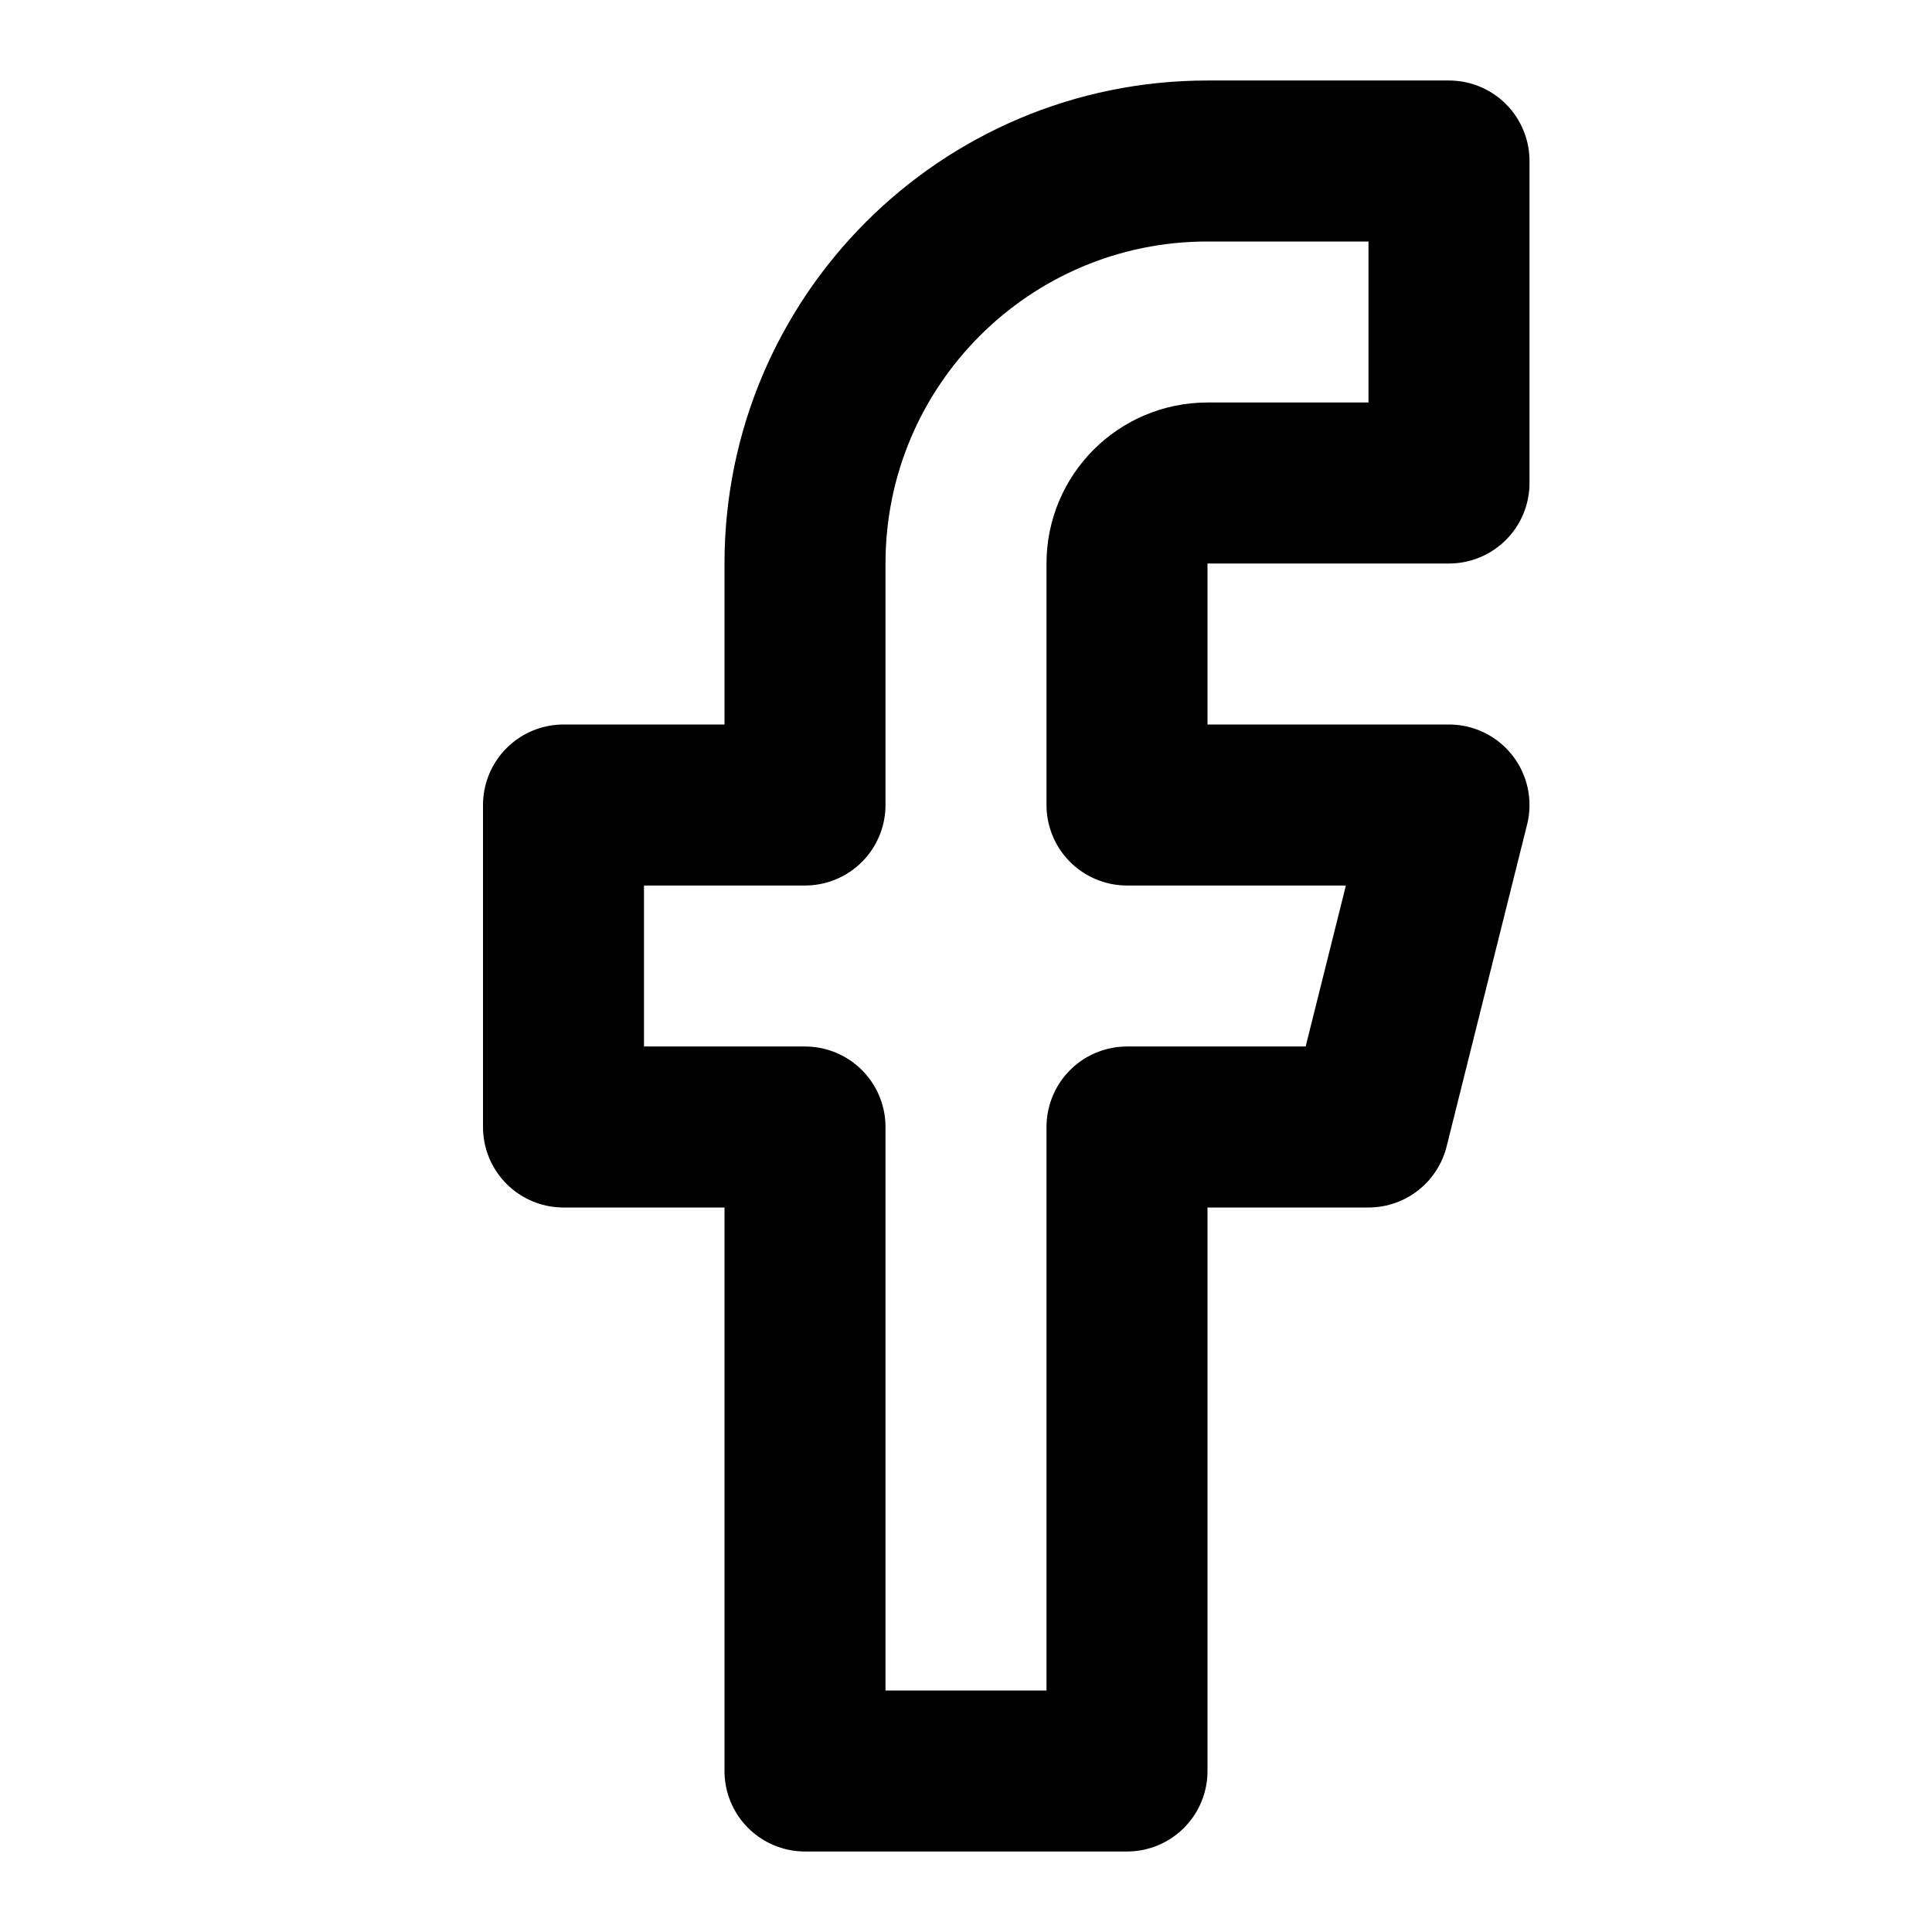
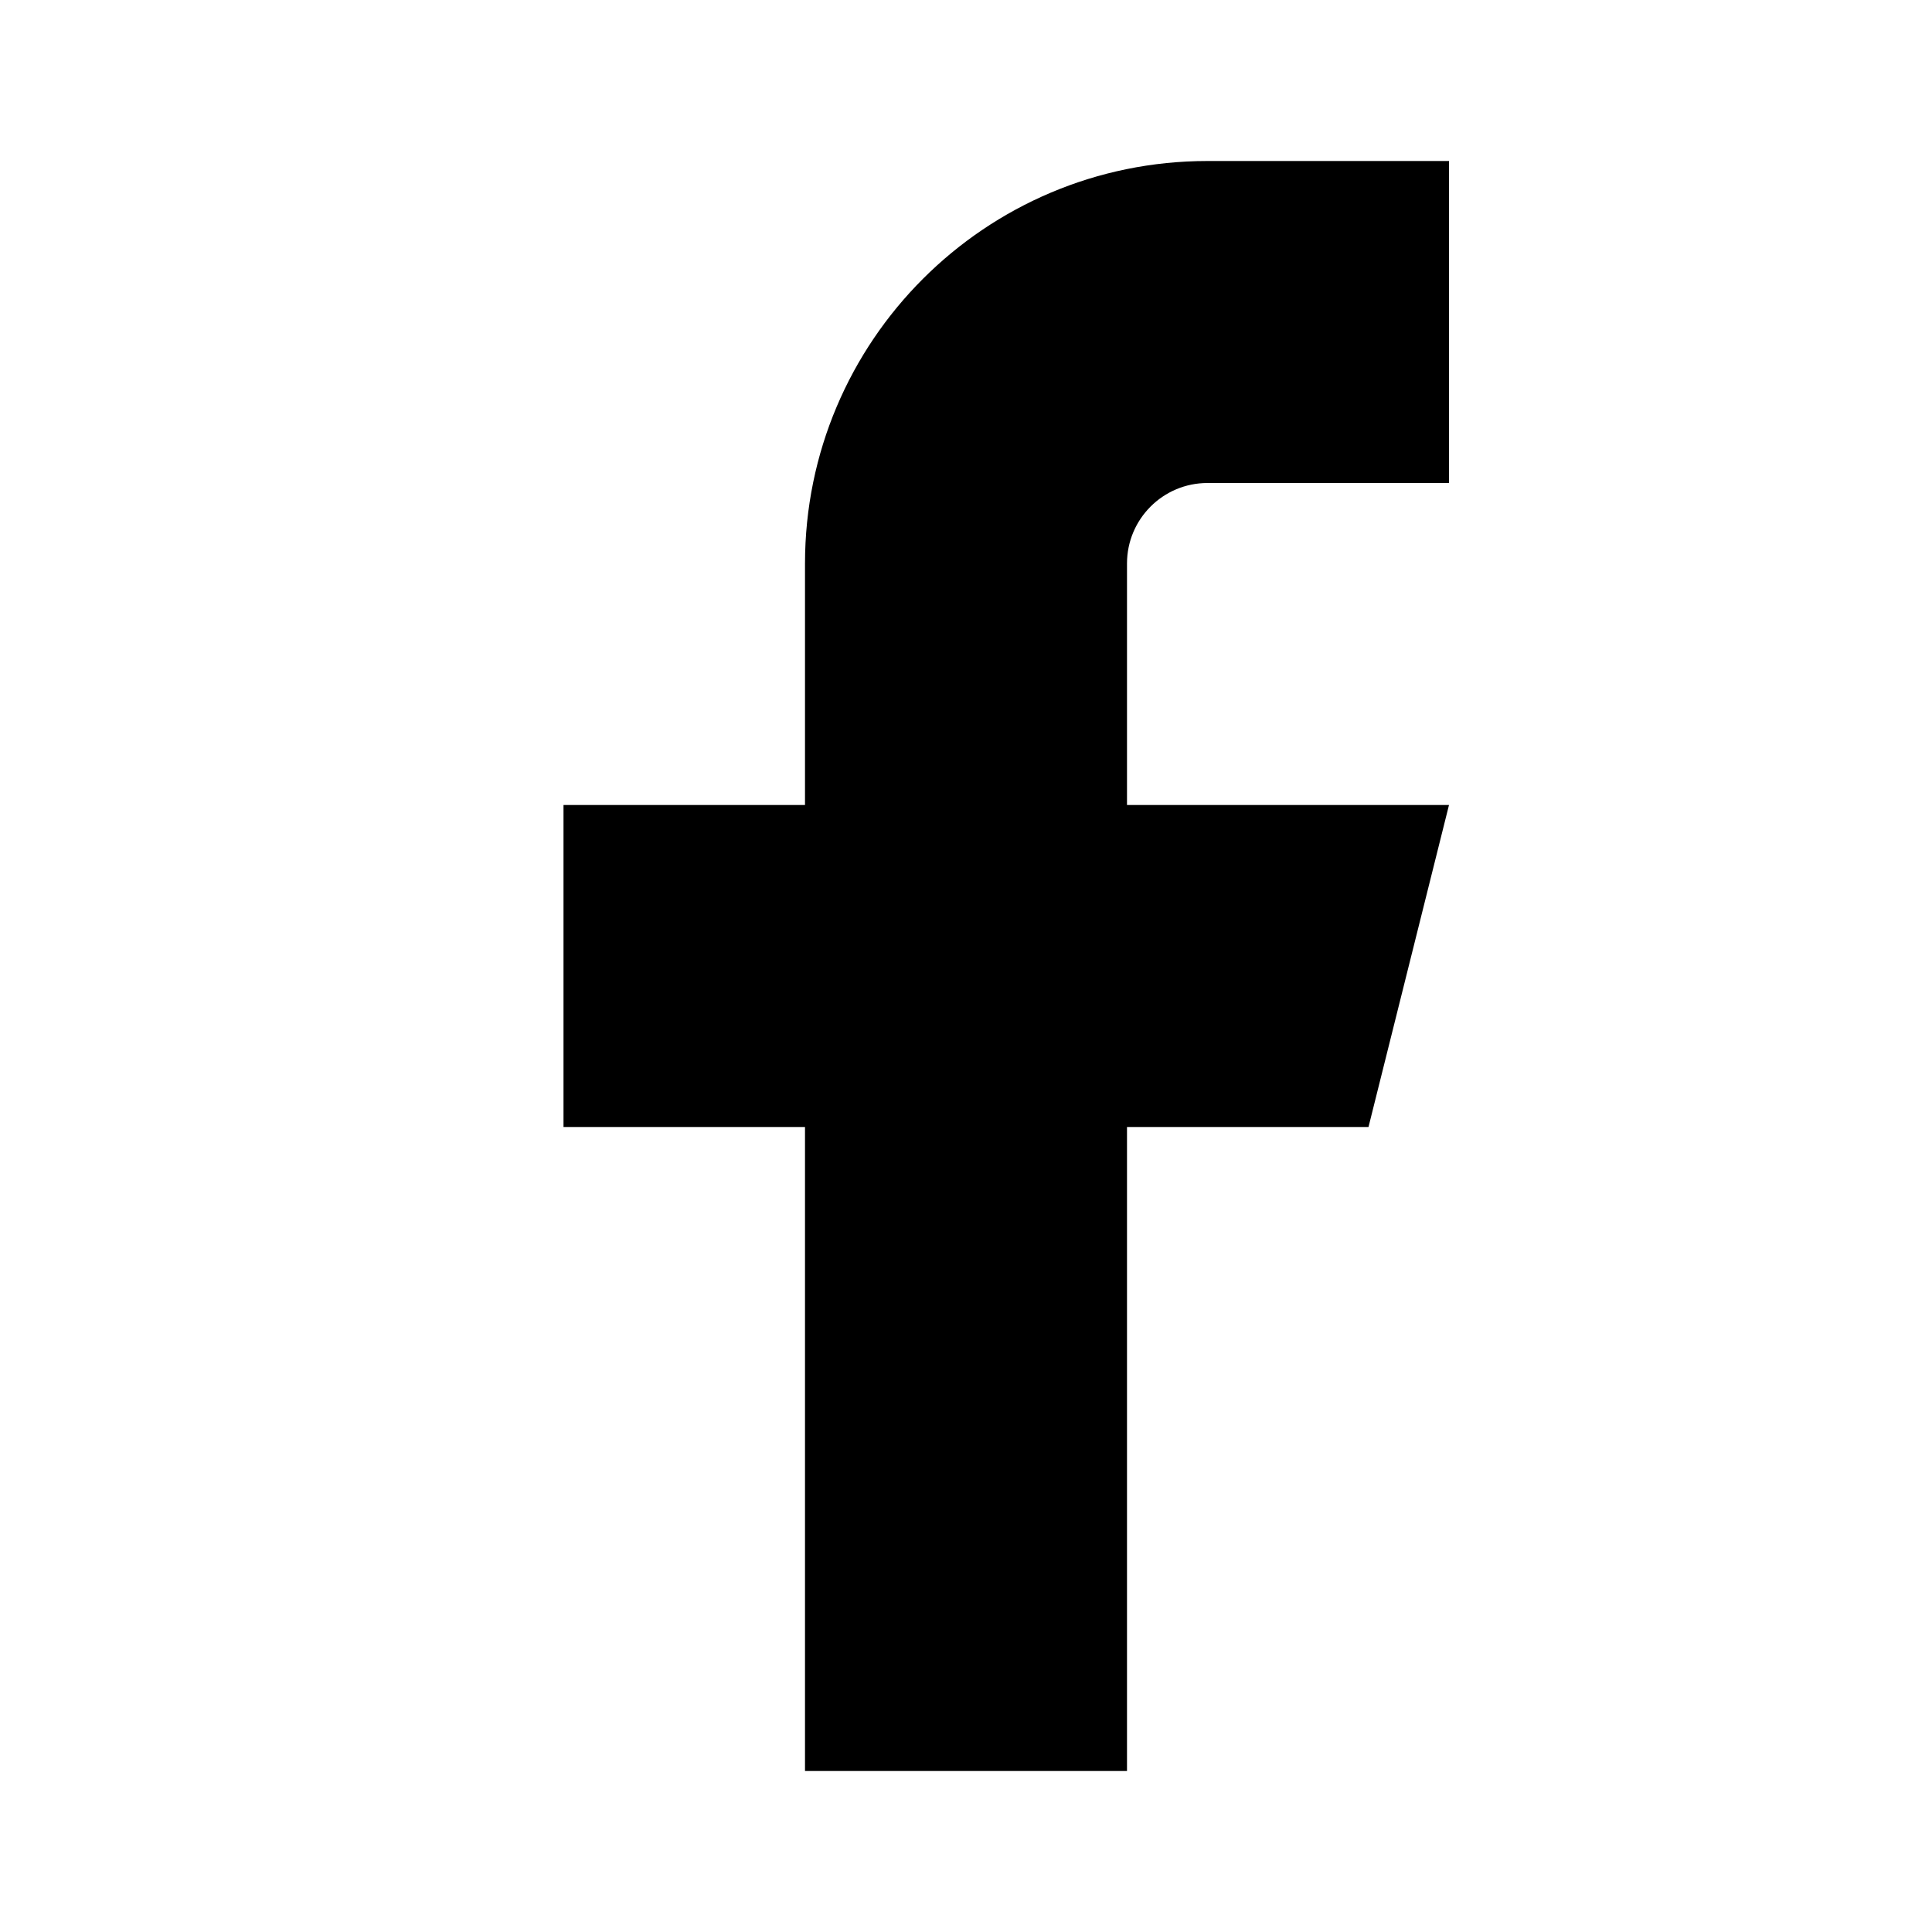
- <svg xmlns="http://www.w3.org/2000/svg" width="24" height="24" viewBox="0 0 24 24" fill="none" stroke="currentColor" stroke-width="2" stroke-linecap="round" stroke-linejoin="round" class="lucide lucide-facebook">
+ <svg xmlns="http://www.w3.org/2000/svg" width="24" height="24" viewBox="0 0 24 24" fill="" stroke="currentColor" stroke-width="0" stroke-linecap="round" stroke-linejoin="round" class="lucide lucide-facebook">
  <path d="M18 2h-3a5 5 0 0 0-5 5v3H7v4h3v8h4v-8h3l1-4h-4V7a1 1 0 0 1 1-1h3z" />
</svg>
